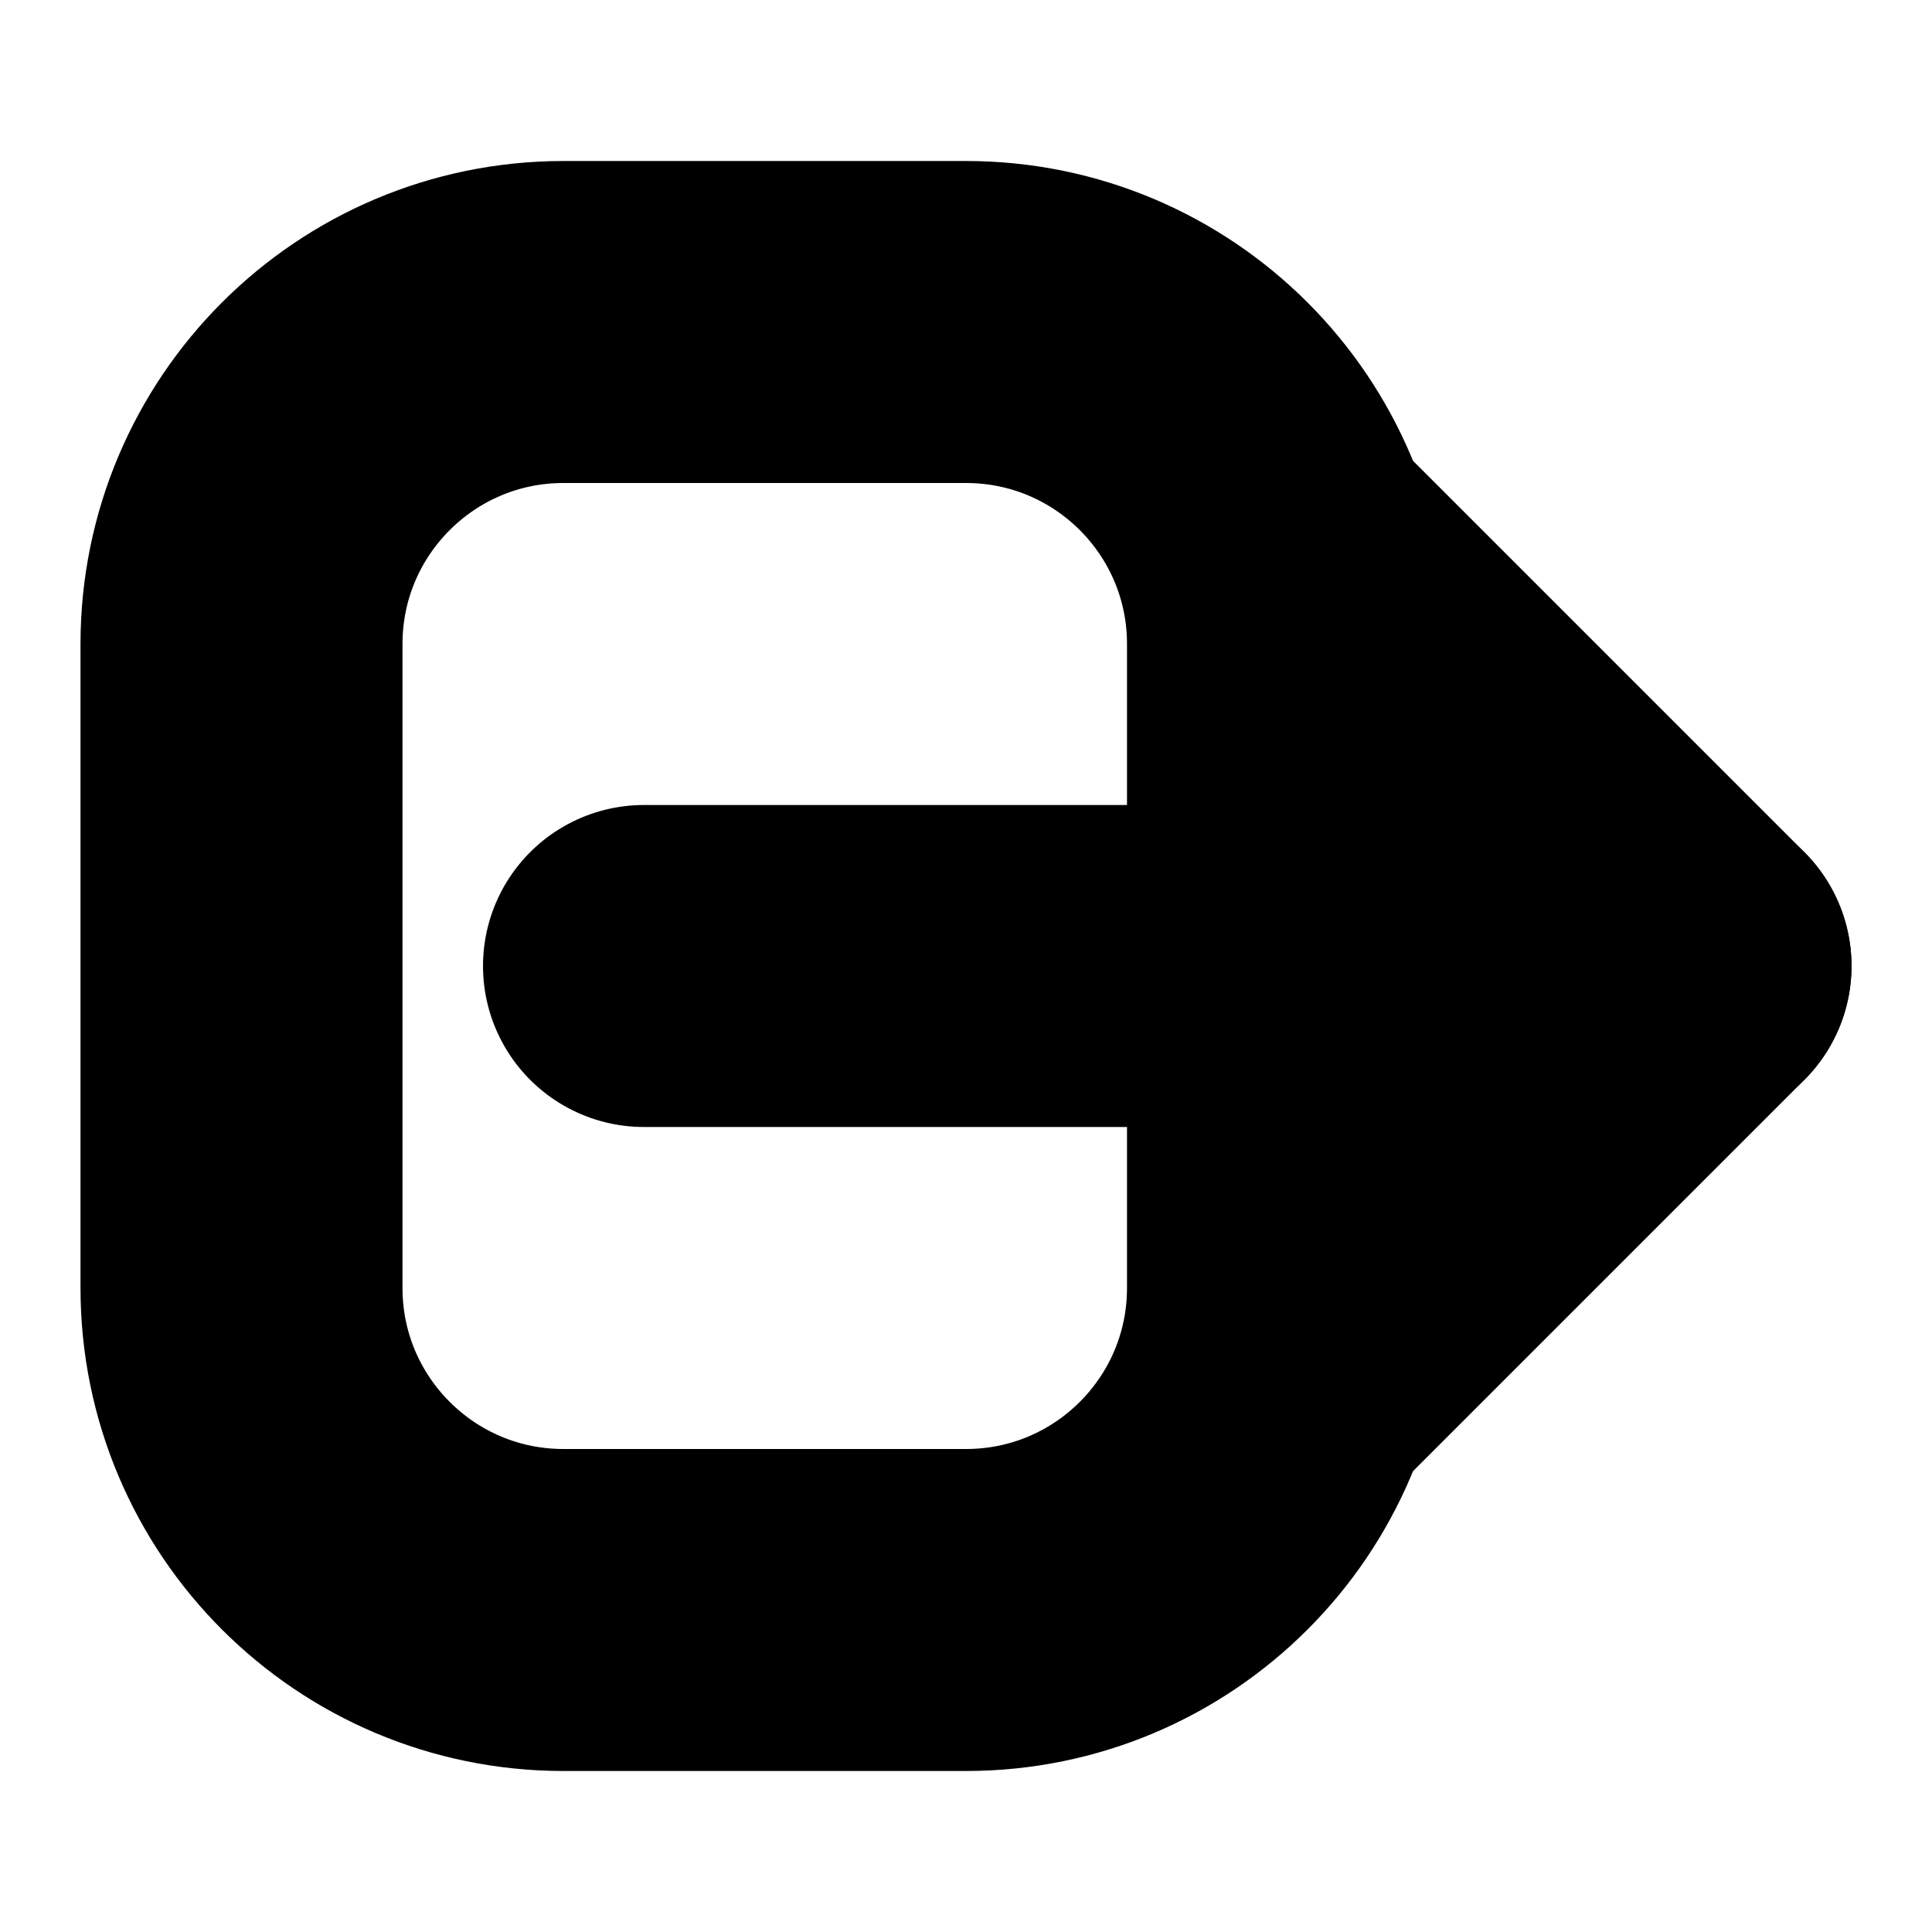
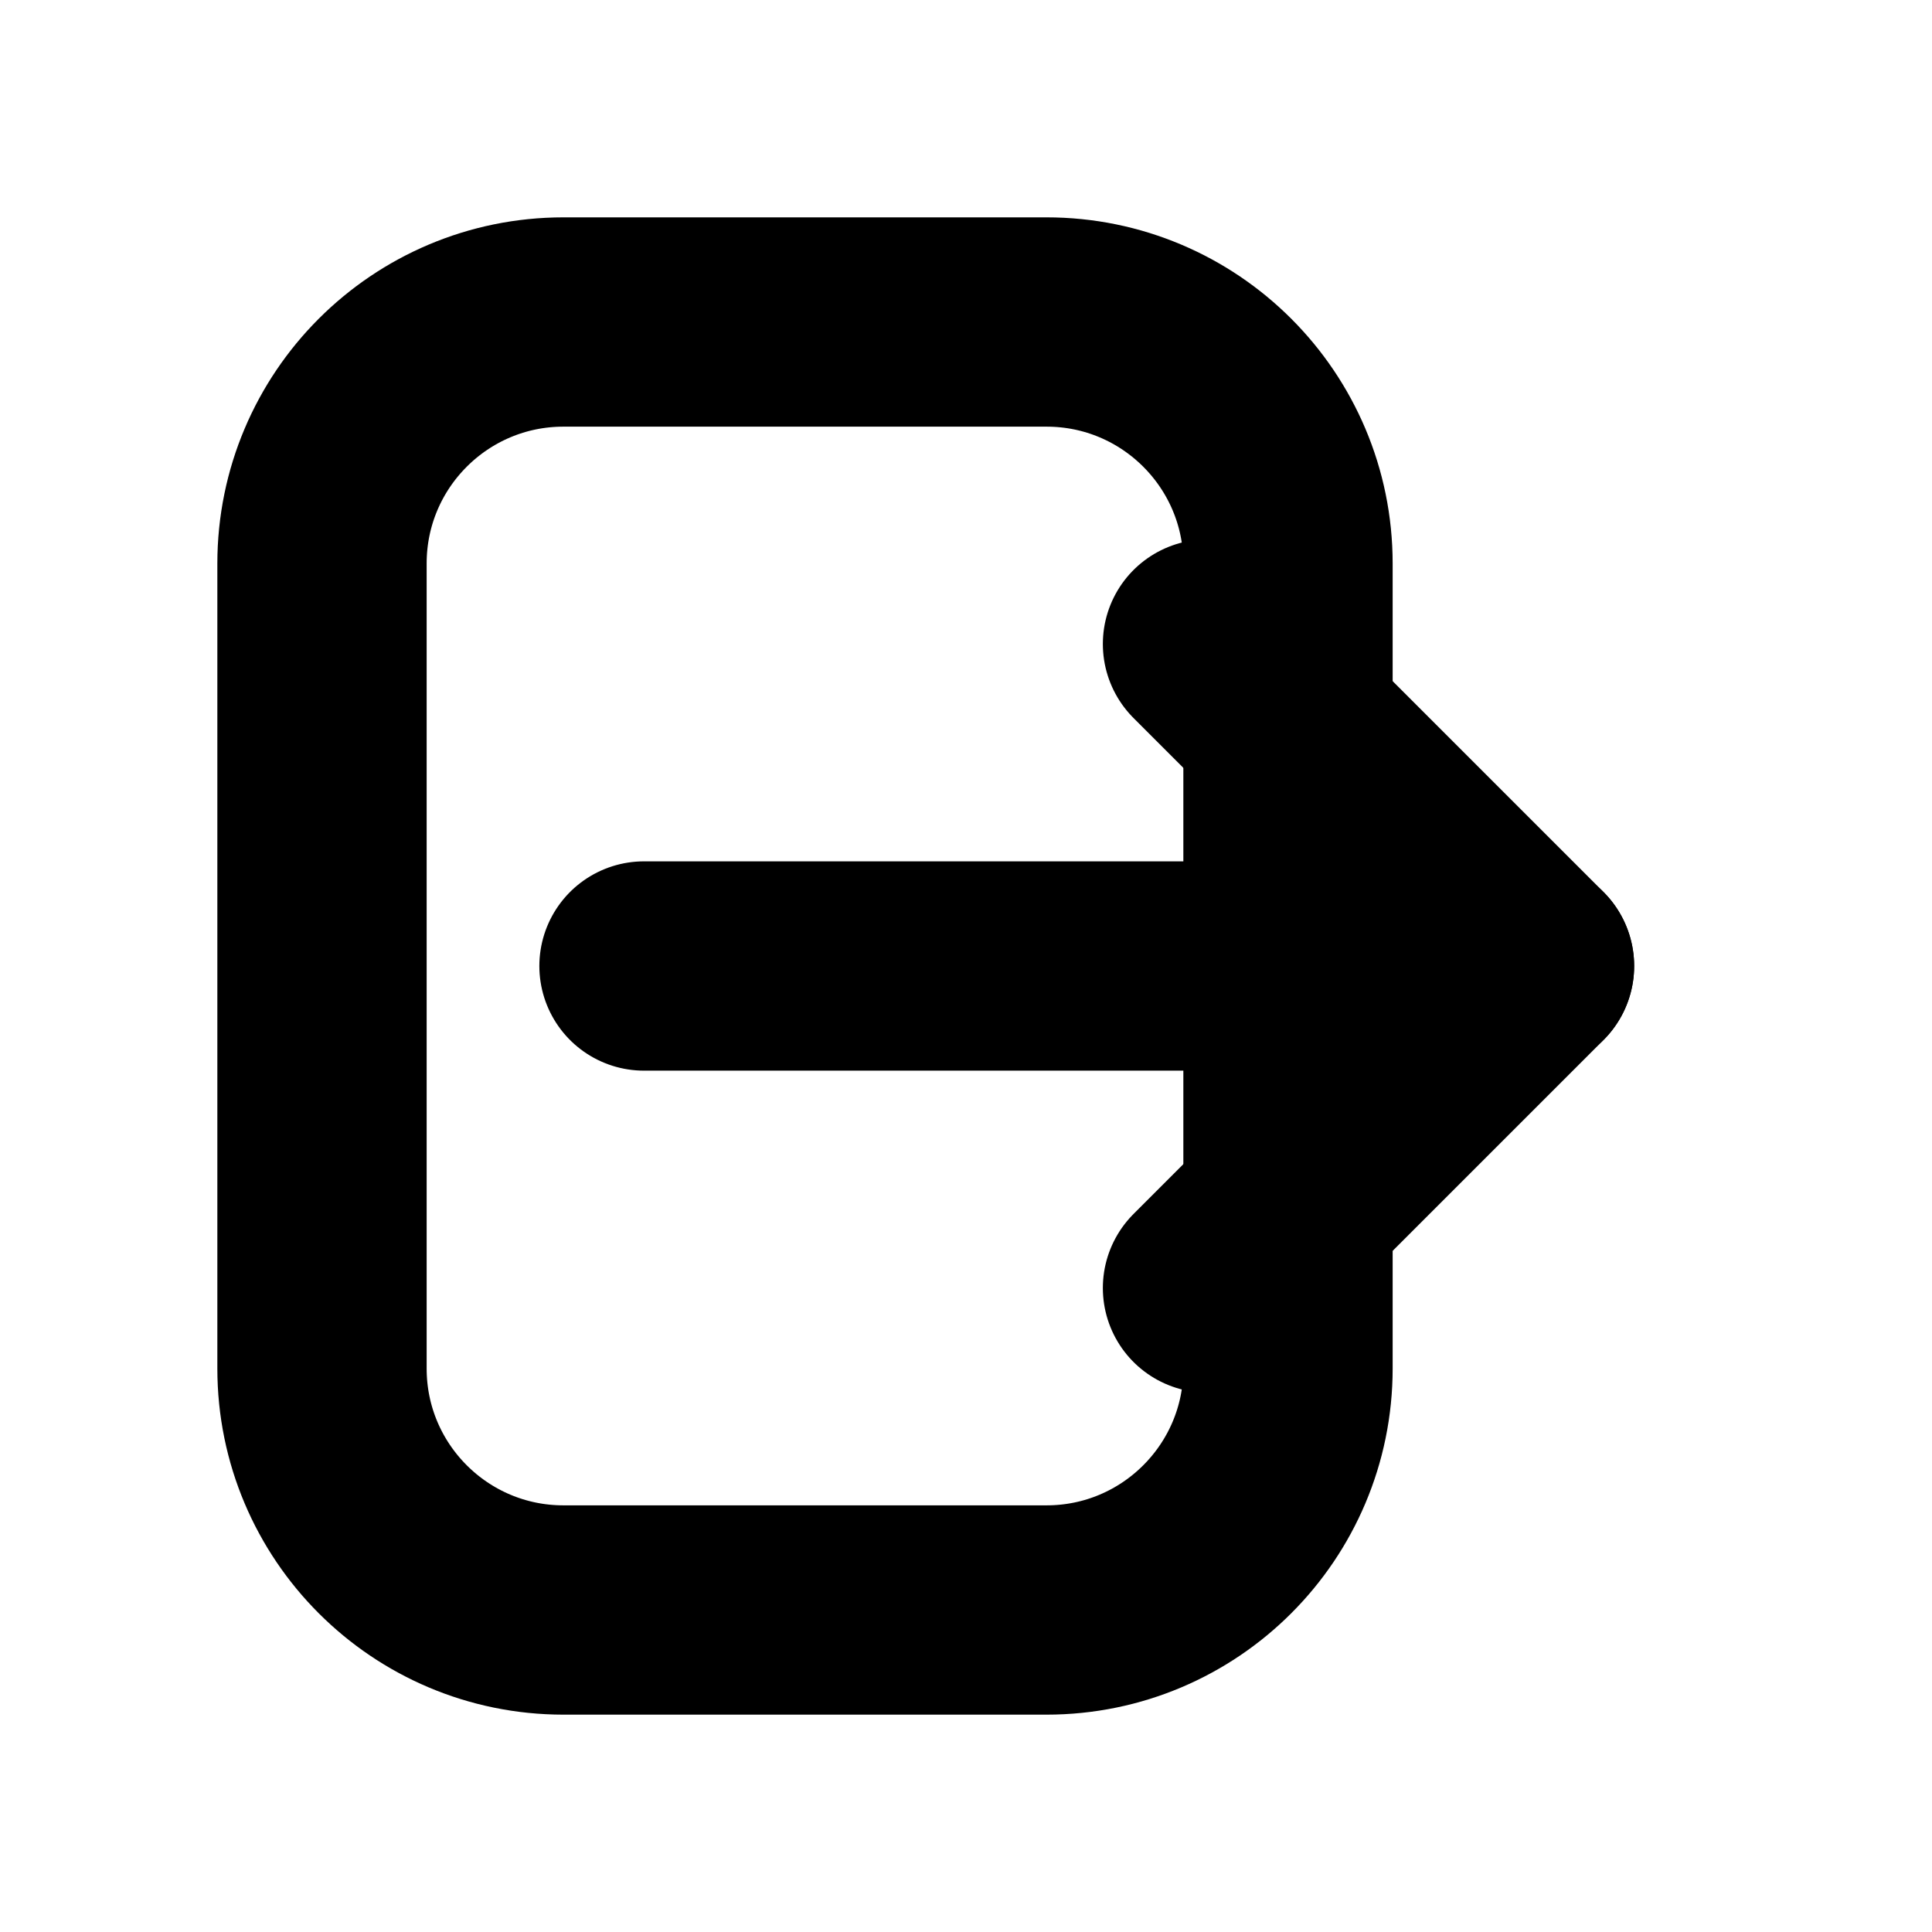
- <svg xmlns="http://www.w3.org/2000/svg" viewBox="0 0 24 24" fill="none" stroke="currentColor" stroke-width="4" stroke-linecap="round" stroke-linejoin="round" aria-hidden="true">
-   <rect x="3" y="4" width="13" height="16" rx="4" />
-   <path d="M8,12 H21" />
-   <path d="m16,7 5,5 -5,5" />
+ <svg xmlns="http://www.w3.org/2000/svg" viewBox="0 0 24 24" fill="none" stroke="currentColor" stroke-width="2.6" stroke-linecap="round" stroke-linejoin="round" aria-hidden="true">
+   <rect x="4" y="4" width="12" height="16" rx="3" />
+   <path d="M8,12 H19" />
+   <path d="m15,8 4,4 -4,4" />
</svg>
